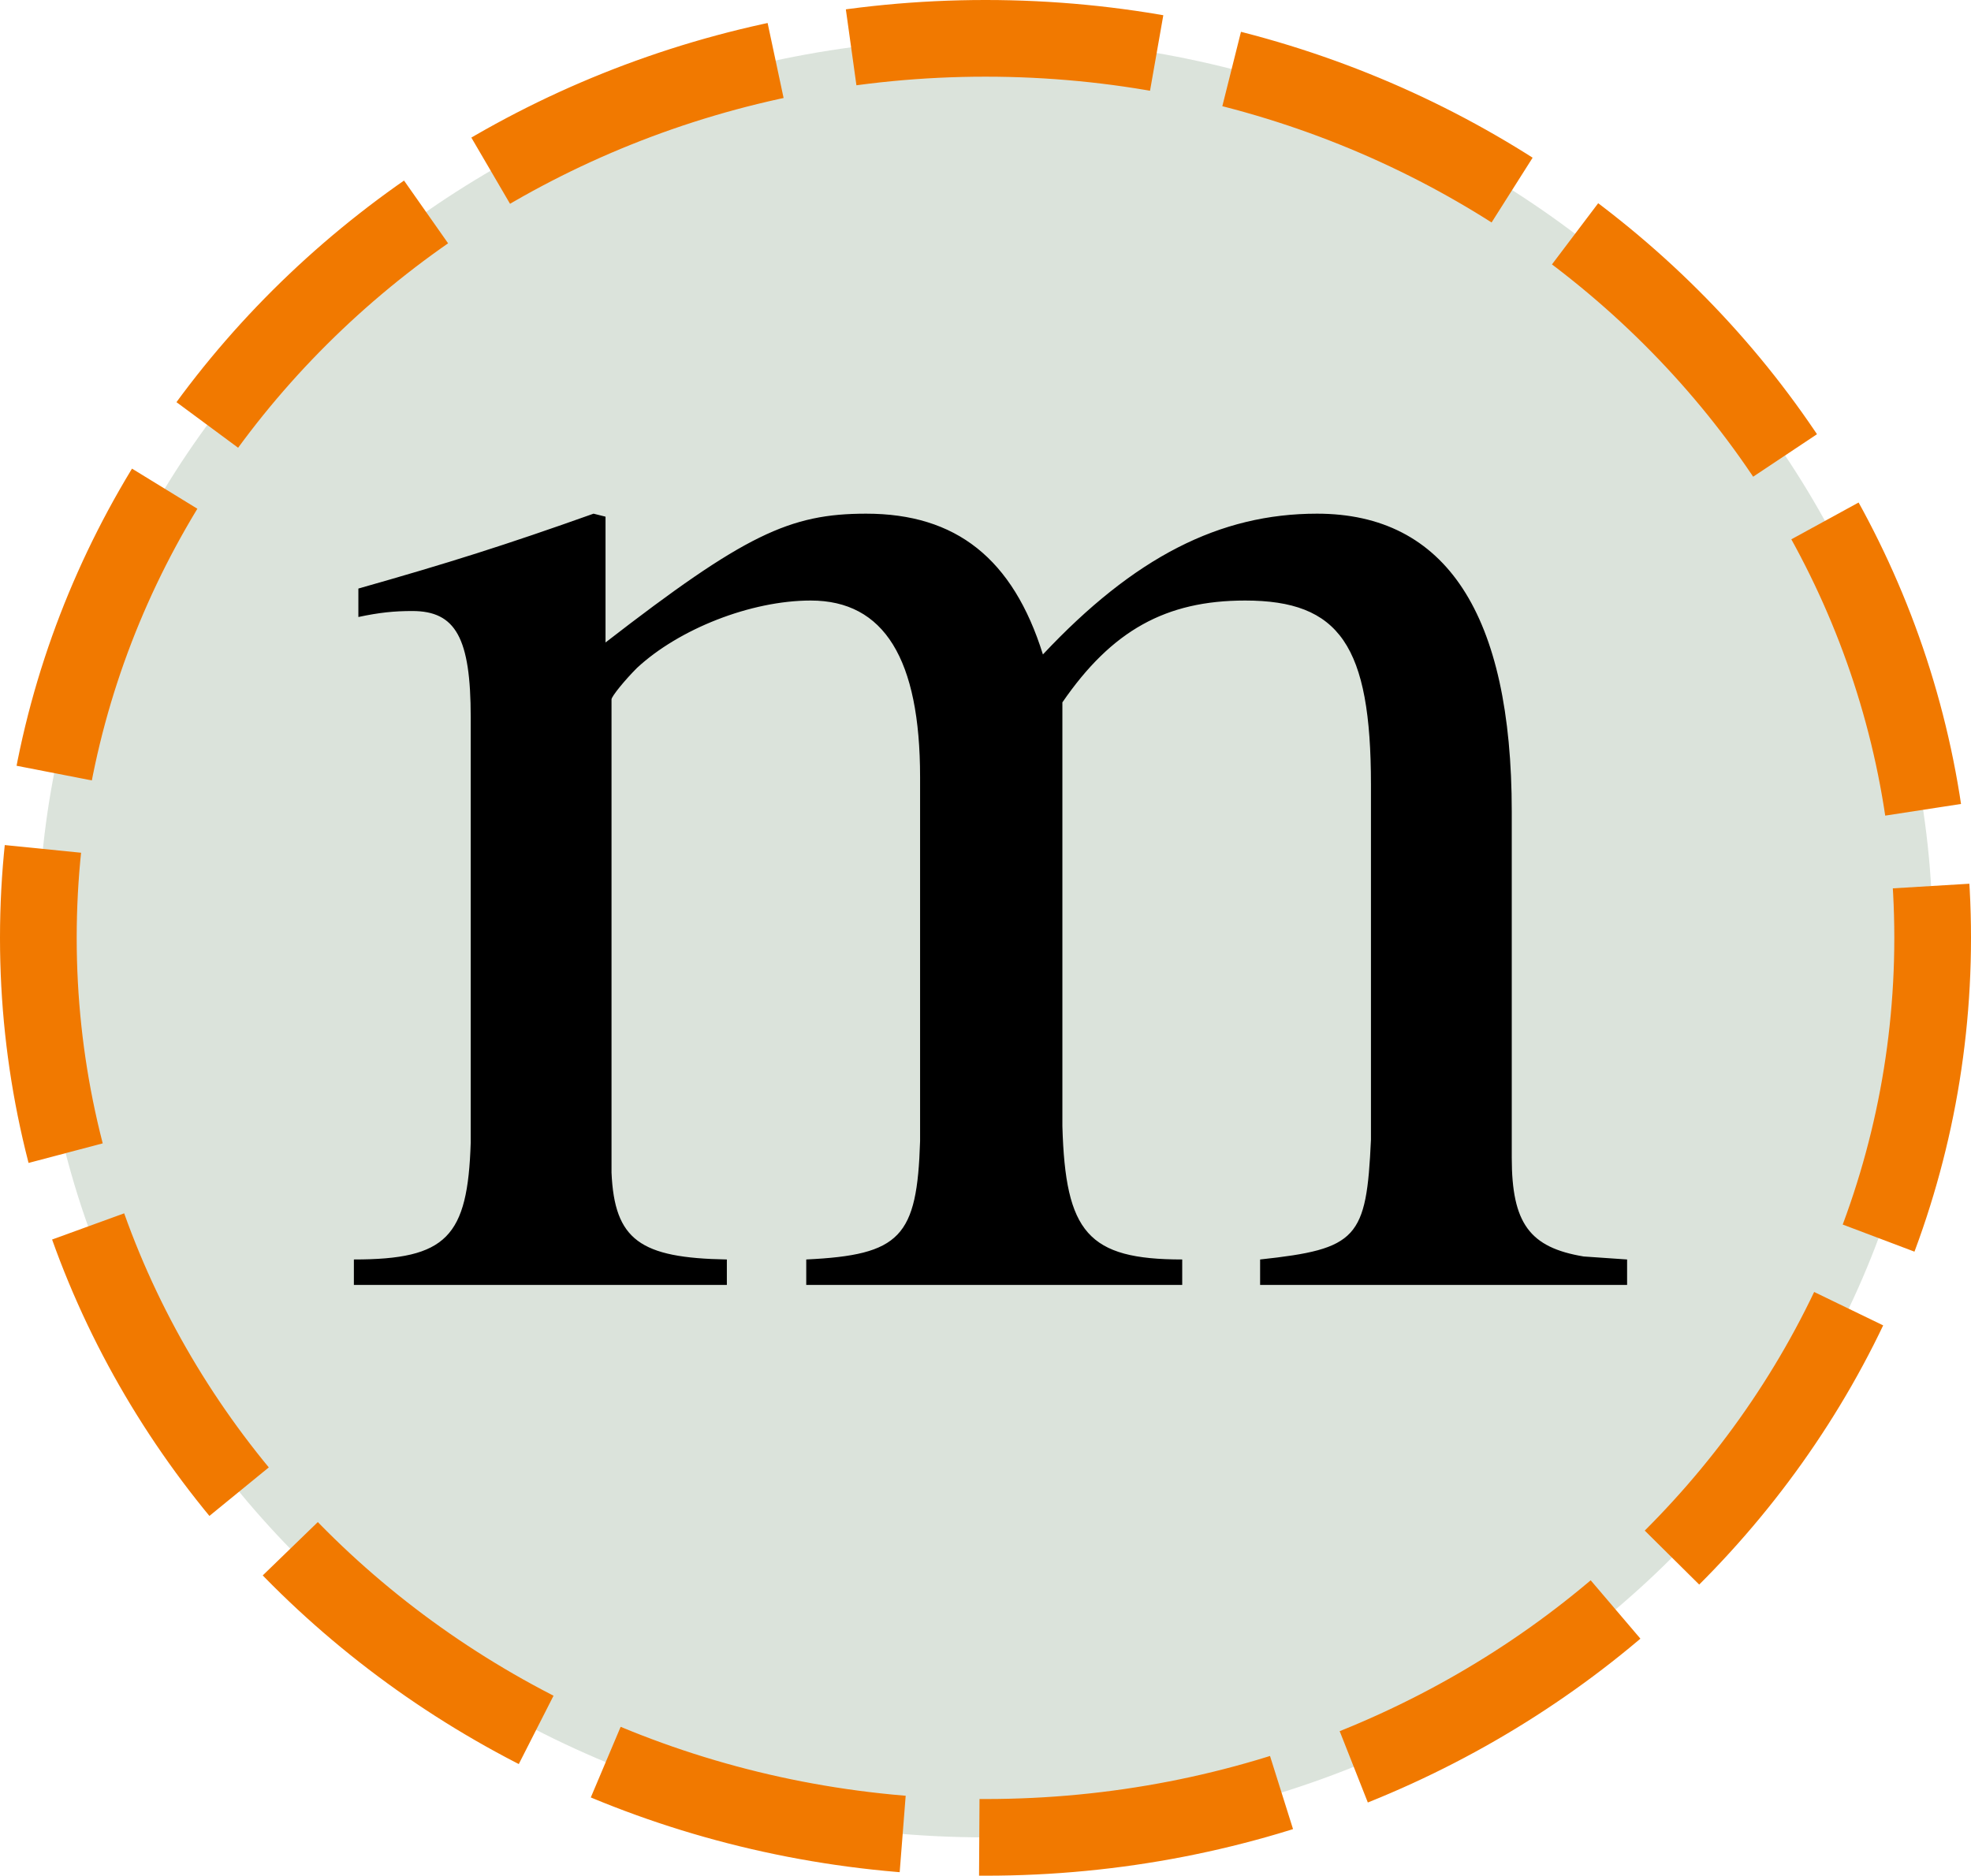
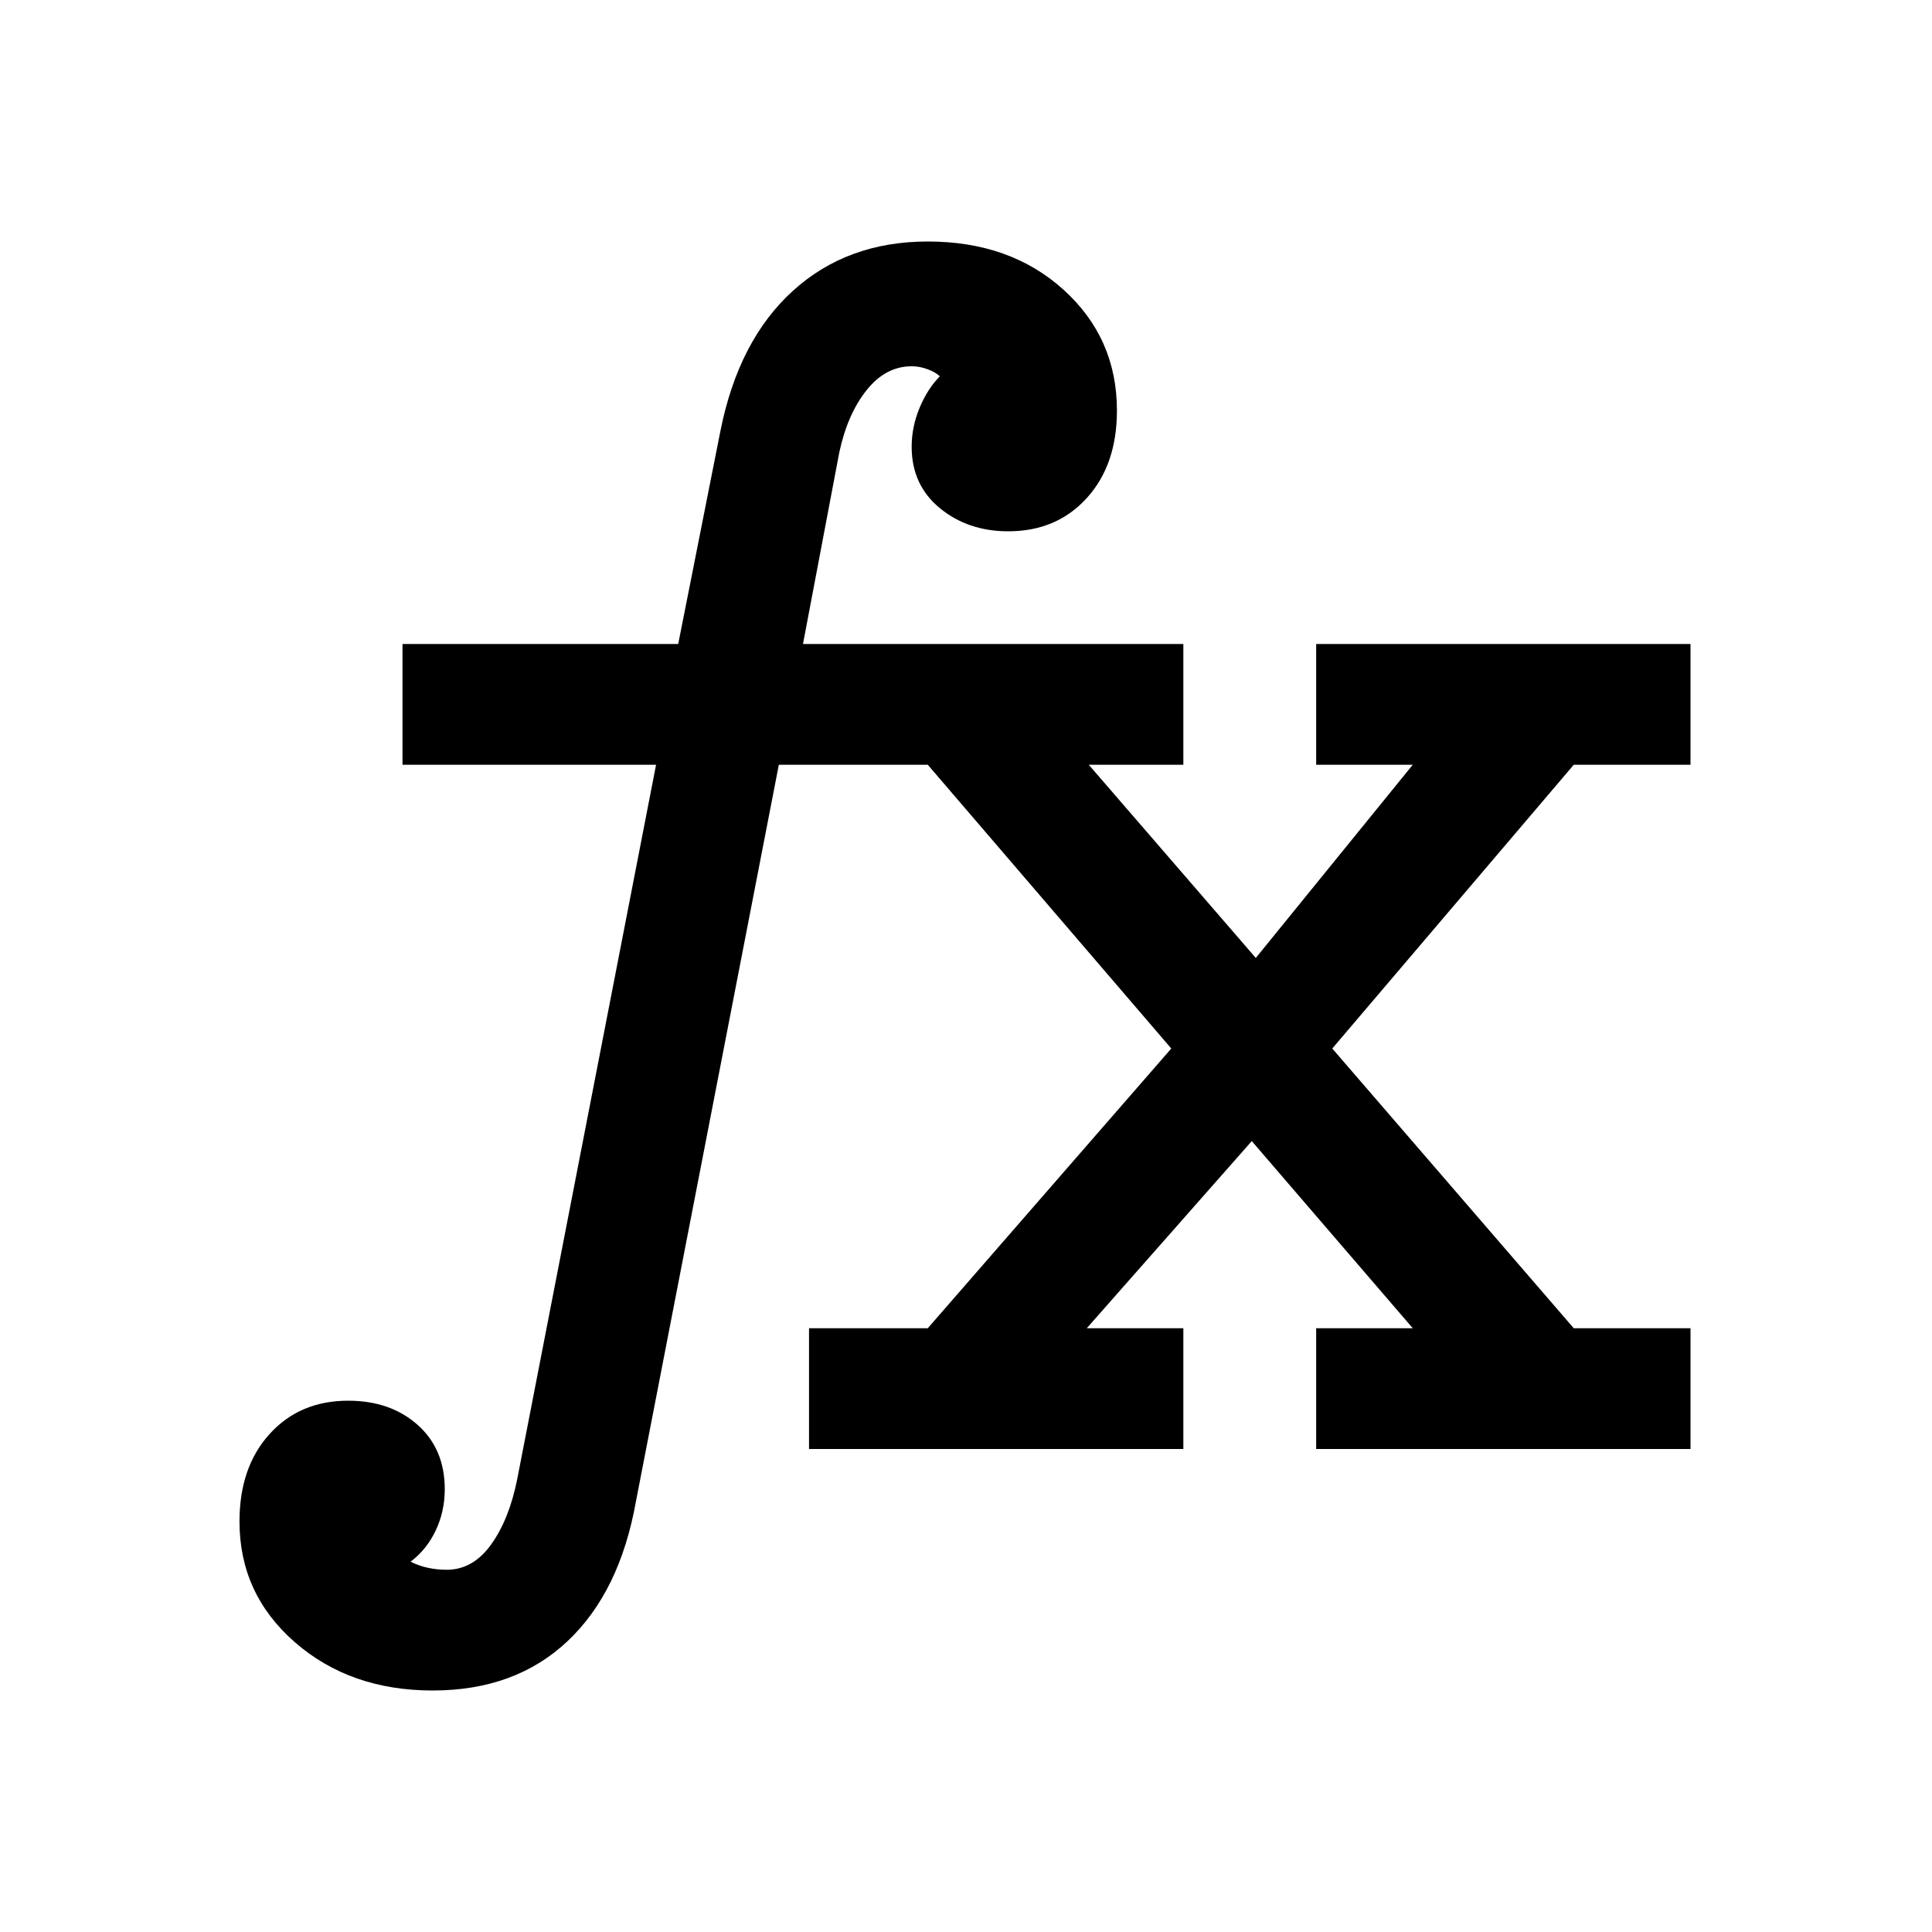
- <svg xmlns="http://www.w3.org/2000/svg" width="20.56" height="19.57" viewBox="0 0 20.56 19.57" id="svg2" version="1.1">
-   <defs id="defs4729" />
-   <text xml:space="preserve" style="font-style:normal;font-variant:normal;font-weight:normal;font-stretch:normal;font-size:17.419px;line-height:125%;font-family:Times;-inkscape-font-specification:'Times, Normal';text-align:start;letter-spacing:-0.871px;word-spacing:0px;writing-mode:lr-tb;text-anchor:start;fill:#000000;fill-opacity:1;stroke:none;stroke-width:1px;stroke-linecap:butt;stroke-linejoin:miter;stroke-opacity:1" x="9.084" y="13.138" id="text4764" transform="scale(0.8653745,1.155569)">
-     <tspan id="tspan4766" x="9.084" y="13.138" />
-   </text>
-   <ellipse style="fill:#dbe3db;fill-opacity:1;stroke:#f17900;stroke-width:0.8;stroke-miterlimit:4;stroke-dasharray:3.2, 0.8;stroke-dashoffset:0;stroke-opacity:1" id="path4768" cx="10.28" cy="9.785" rx="9.88" ry="9.385" />
-   <text id="text4142" y="13.404" x="3.409" style="font-style:normal;font-variant:normal;font-weight:normal;font-stretch:normal;font-size:17.5px;line-height:125%;font-family:Times;-inkscape-font-specification:'Times, Normal';text-align:start;letter-spacing:-2px;word-spacing:0px;writing-mode:lr-tb;text-anchor:start;fill:#000000;fill-opacity:1;stroke:none;stroke-width:1px;stroke-linecap:butt;stroke-linejoin:miter;stroke-opacity:1" xml:space="preserve">
-     <tspan id="tspan4162" x="3.409" y="13.404">m</tspan>
-   </text>
+ <svg xmlns="http://www.w3.org/2000/svg" width="48" height="48" viewBox="0 -960 960 960">
+   <path d="M402-240v-60h59l121-139-121-141h-74l-71 366q-8 45-34 69.5T215-120q-41 0-68.5-24T119-204q0-27 15-43.5t39-16.5q21 0 34.5 12t13.5 32q0 11-4.5 20.5T204-184q4 2 8.5 3t9.5 1q13 0 22-12.5t13-32.5l69-355H200v-60h137l21-106q9-45 36-69.5t67-24.5q41 0 67.5 24t26.5 60q0 27-15 43.5T501-696q-20 0-34-11.5T453-738q0-10 4-19.5t10-15.5q-2-2-6-3.5t-8-1.5q-13 0-22.5 12T417-735l-18 95h189v60h-47l83 96 78-96h-48v-60h186v60h-58L662-439l120 139h58v60H654v-60h48l-80-93-82 93h48v60H402Z" />
</svg>
